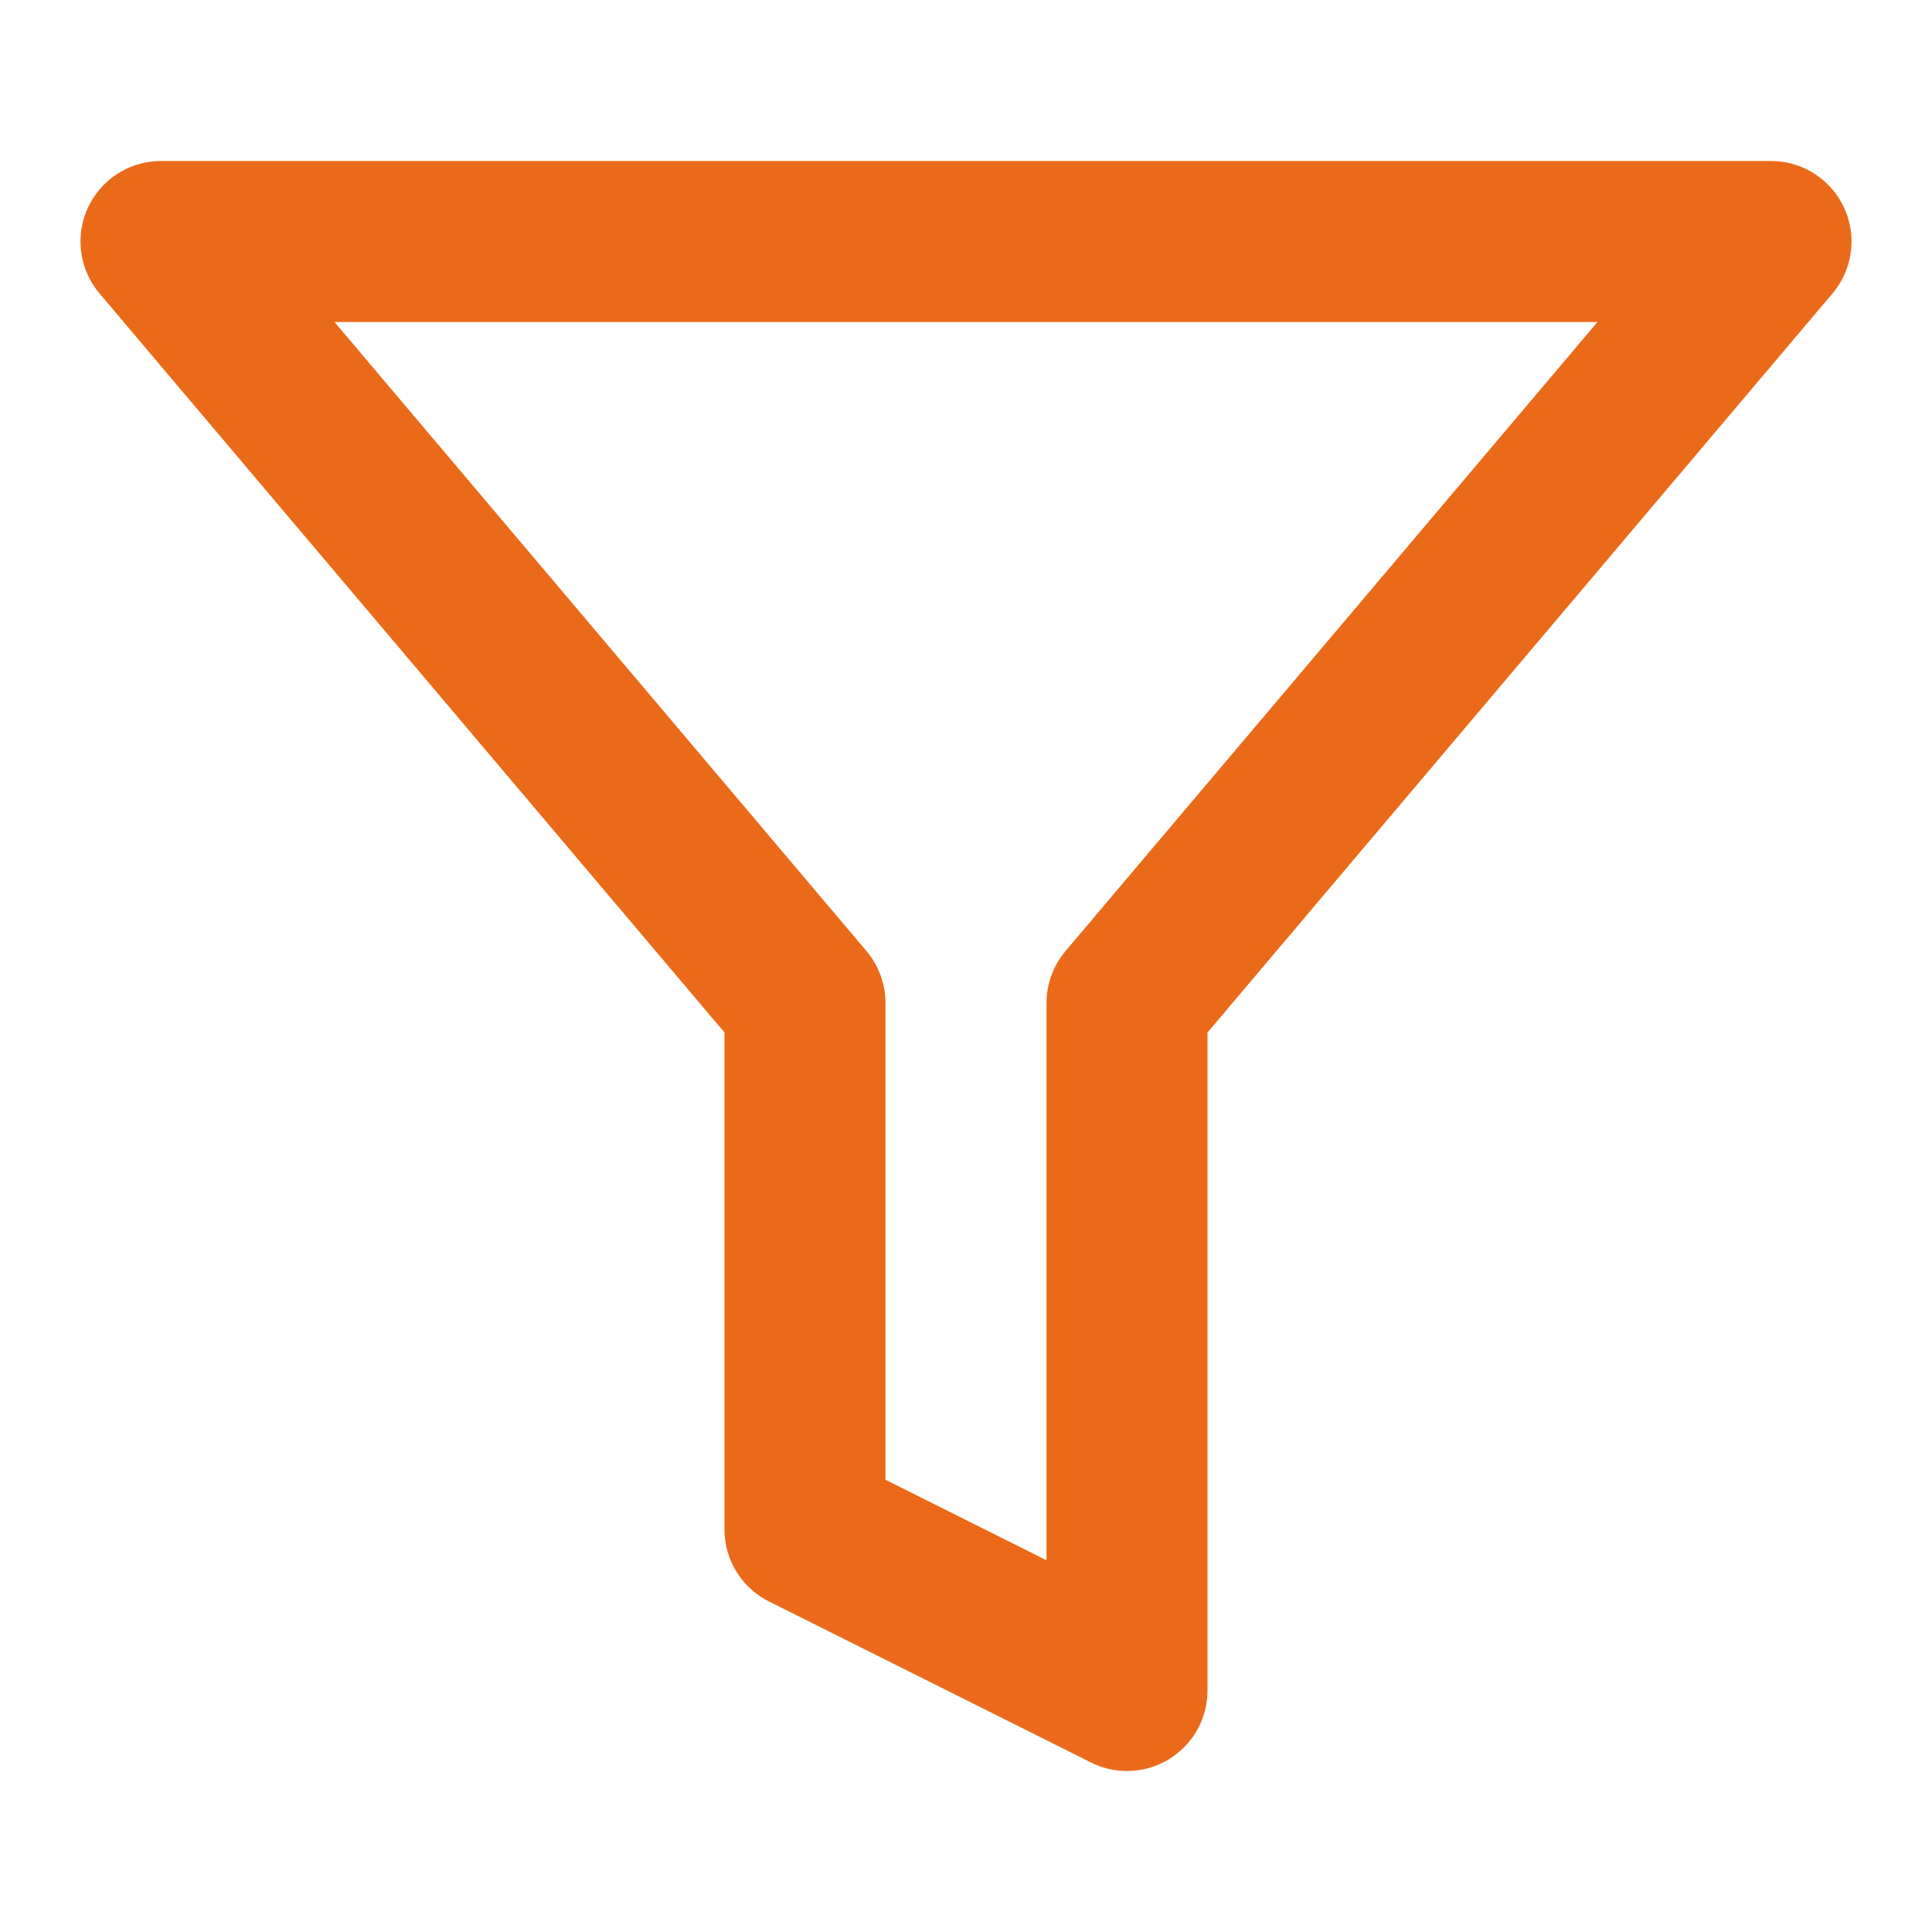
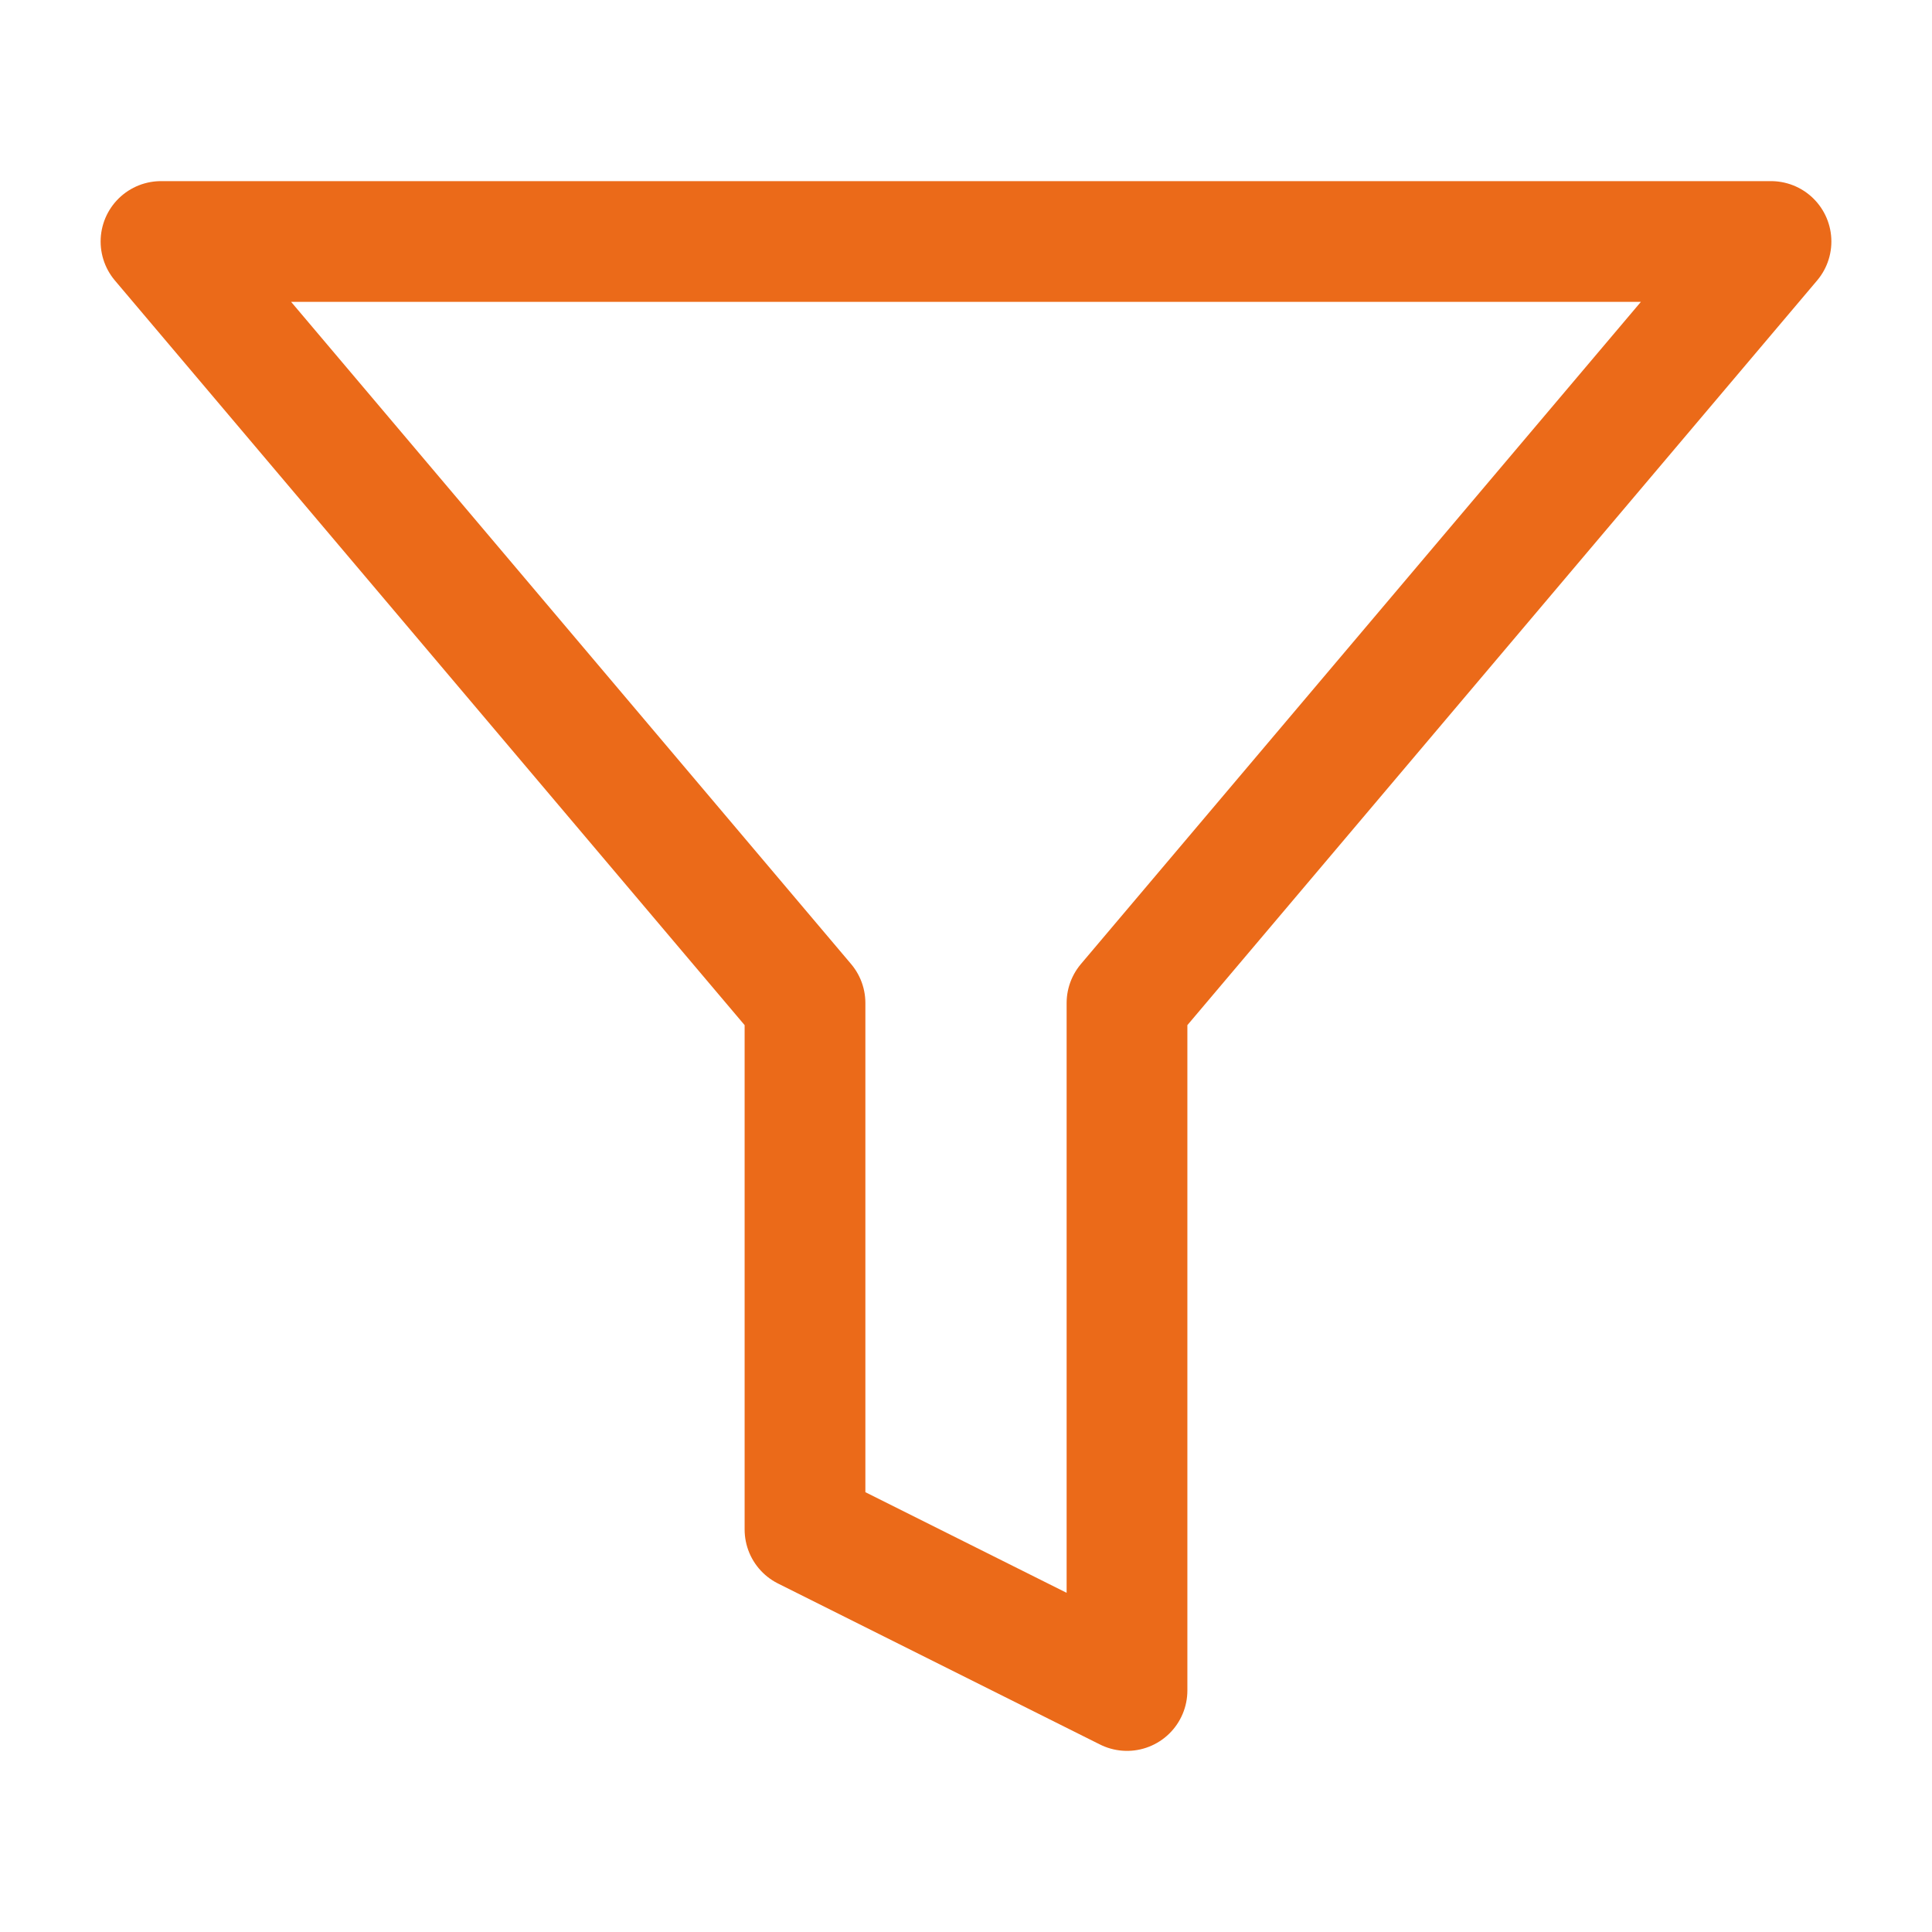
<svg xmlns="http://www.w3.org/2000/svg" width="24" height="24" viewBox="0 0 24 24" fill="none">
-   <path d="M22 3H2L10 12.46V19L14 21V12.46L22 3Z" stroke="#EB6A19" stroke-width="2" stroke-linecap="round" stroke-linejoin="round" />
+   <path d="M22 3H2L10 12.46V19L14 21V12.46L22 3Z" stroke="#EB6A19" stroke-width="1.5" stroke-linecap="round" stroke-linejoin="round" />
</svg>
